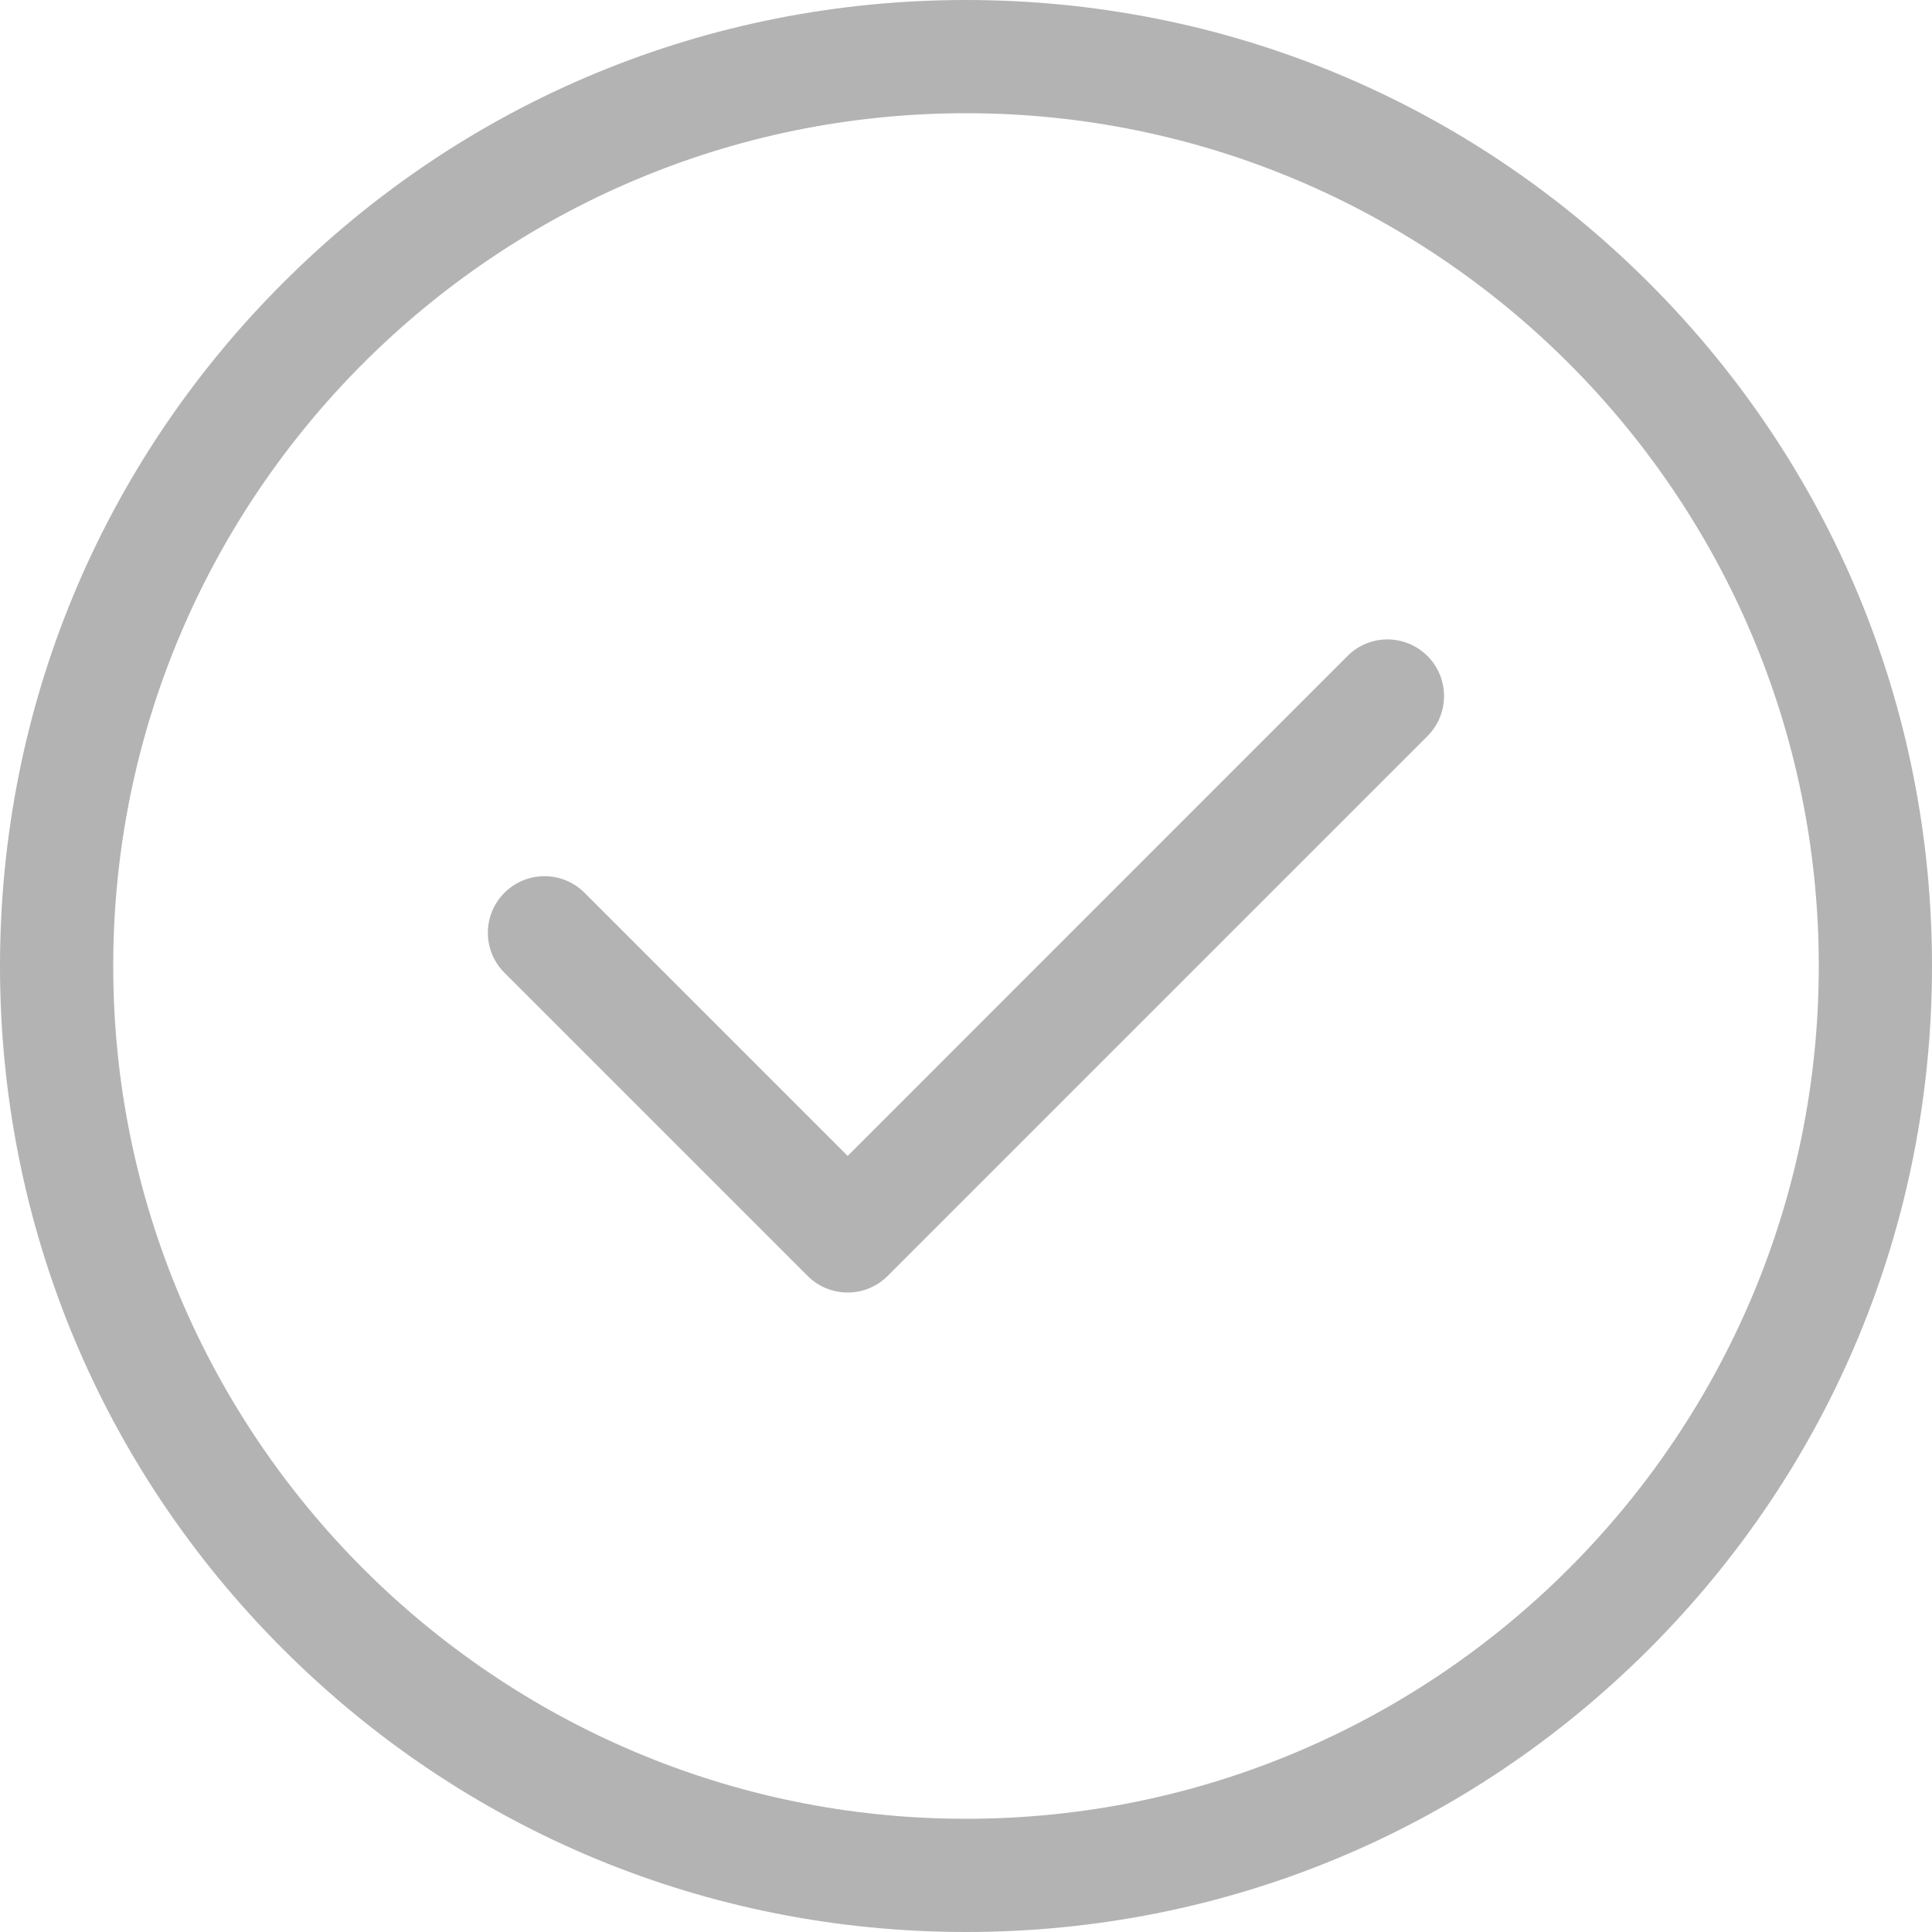
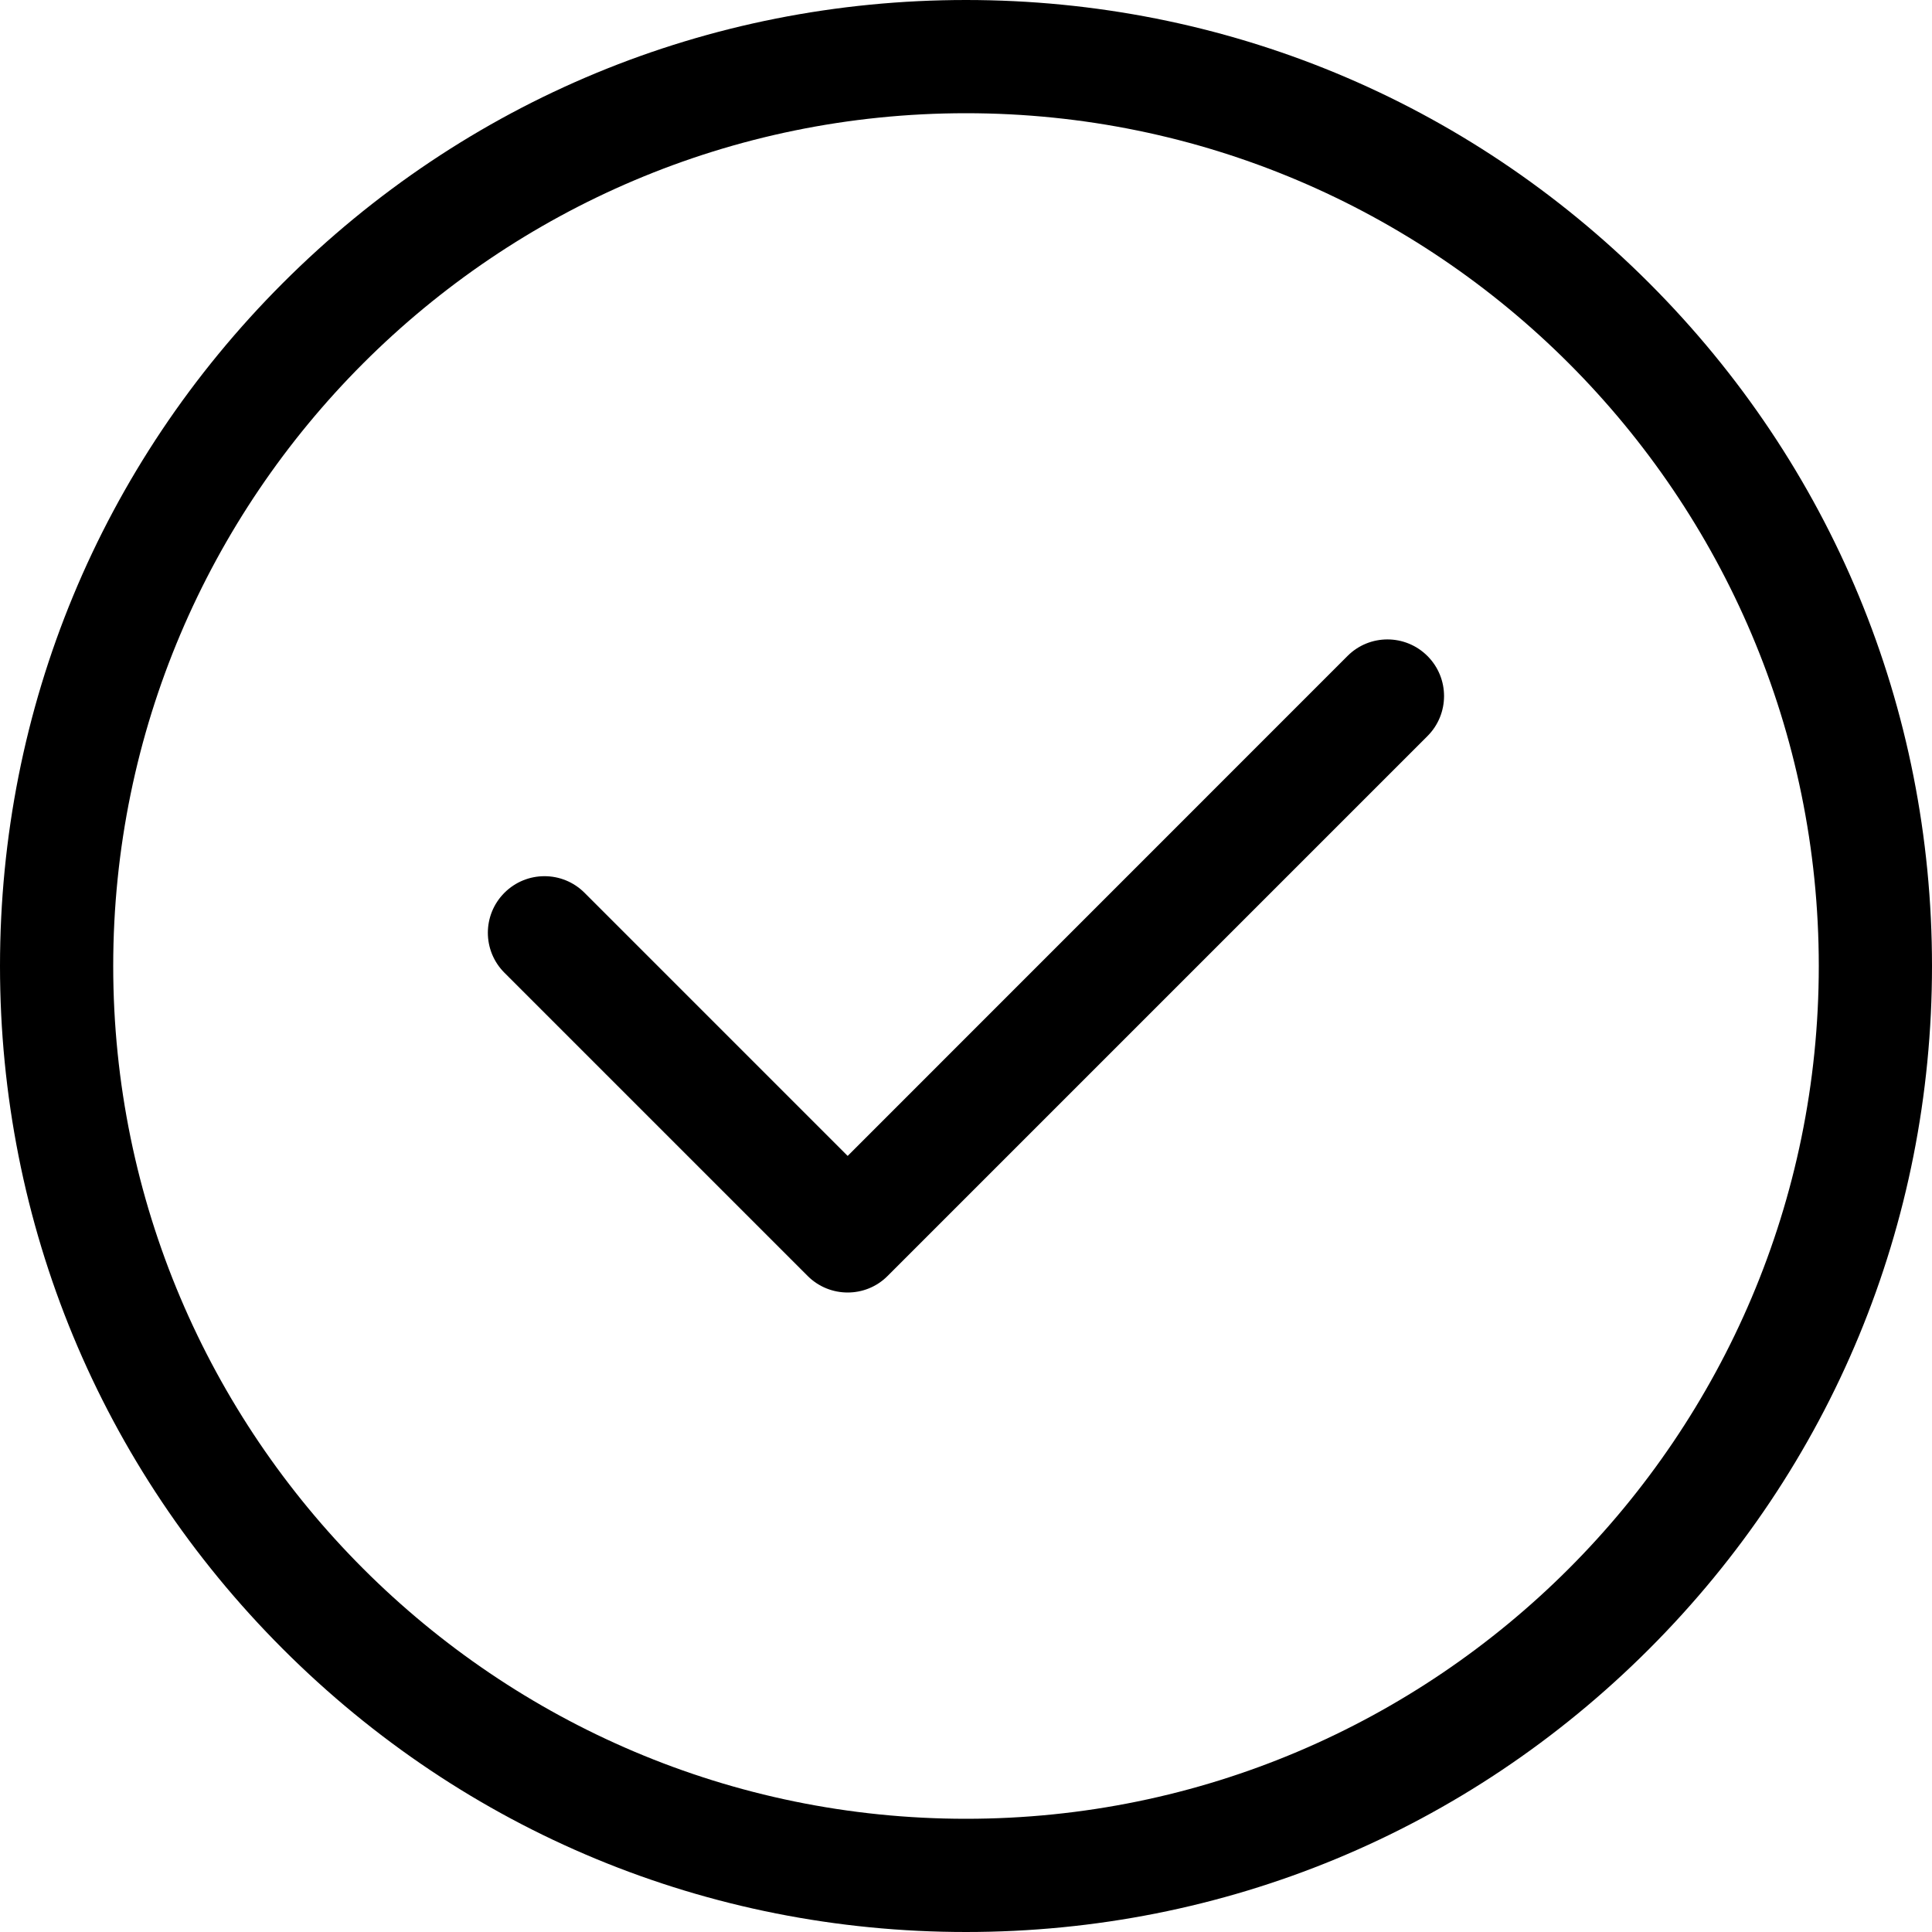
<svg xmlns="http://www.w3.org/2000/svg" width="20" height="20" viewBox="0 0 20 20" fill="none">
-   <path fill-rule="evenodd" clip-rule="evenodd" d="M10 0C12.671 0 15.182 1.04 17.071 2.929C18.96 4.818 20 7.329 20 10C20 12.671 18.96 15.182 17.071 17.071C15.182 18.96 12.671 20 10 20C7.329 20 4.818 18.96 2.929 17.071C1.04 15.182 0 12.671 0 10C0 7.329 1.04 4.818 2.929 2.929C4.818 1.04 7.329 0 10 0ZM1.172 10C1.172 14.868 5.132 18.828 10 18.828C14.868 18.828 18.828 14.868 18.828 10C18.828 5.132 14.868 1.172 10 1.172C5.132 1.172 1.172 5.132 1.172 10ZM13.949 6.791C14.177 6.562 14.548 6.562 14.777 6.791C15.006 7.02 15.006 7.391 14.777 7.62L9.189 13.208C9.075 13.323 8.925 13.38 8.775 13.38C8.625 13.38 8.475 13.323 8.36 13.208L5.222 10.07C4.993 9.841 4.993 9.471 5.222 9.242C5.451 9.013 5.822 9.013 6.051 9.242L8.775 11.966L13.949 6.791Z" fill="#B3B3B3" />
+   <path fill-rule="evenodd" clip-rule="evenodd" d="M10 0C12.671 0 15.182 1.04 17.071 2.929C18.96 4.818 20 7.329 20 10C20 12.671 18.96 15.182 17.071 17.071C15.182 18.96 12.671 20 10 20C7.329 20 4.818 18.96 2.929 17.071C1.04 15.182 0 12.671 0 10C0 7.329 1.04 4.818 2.929 2.929C4.818 1.04 7.329 0 10 0ZM1.172 10C1.172 14.868 5.132 18.828 10 18.828C14.868 18.828 18.828 14.868 18.828 10C18.828 5.132 14.868 1.172 10 1.172C5.132 1.172 1.172 5.132 1.172 10ZM13.949 6.791C14.177 6.562 14.548 6.562 14.777 6.791C15.006 7.02 15.006 7.391 14.777 7.62L9.189 13.208C9.075 13.323 8.925 13.38 8.775 13.38C8.625 13.38 8.475 13.323 8.36 13.208L5.222 10.07C4.993 9.841 4.993 9.471 5.222 9.242C5.451 9.013 5.822 9.013 6.051 9.242L8.775 11.966L13.949 6.791Z" fill="currentColor" />
</svg>
